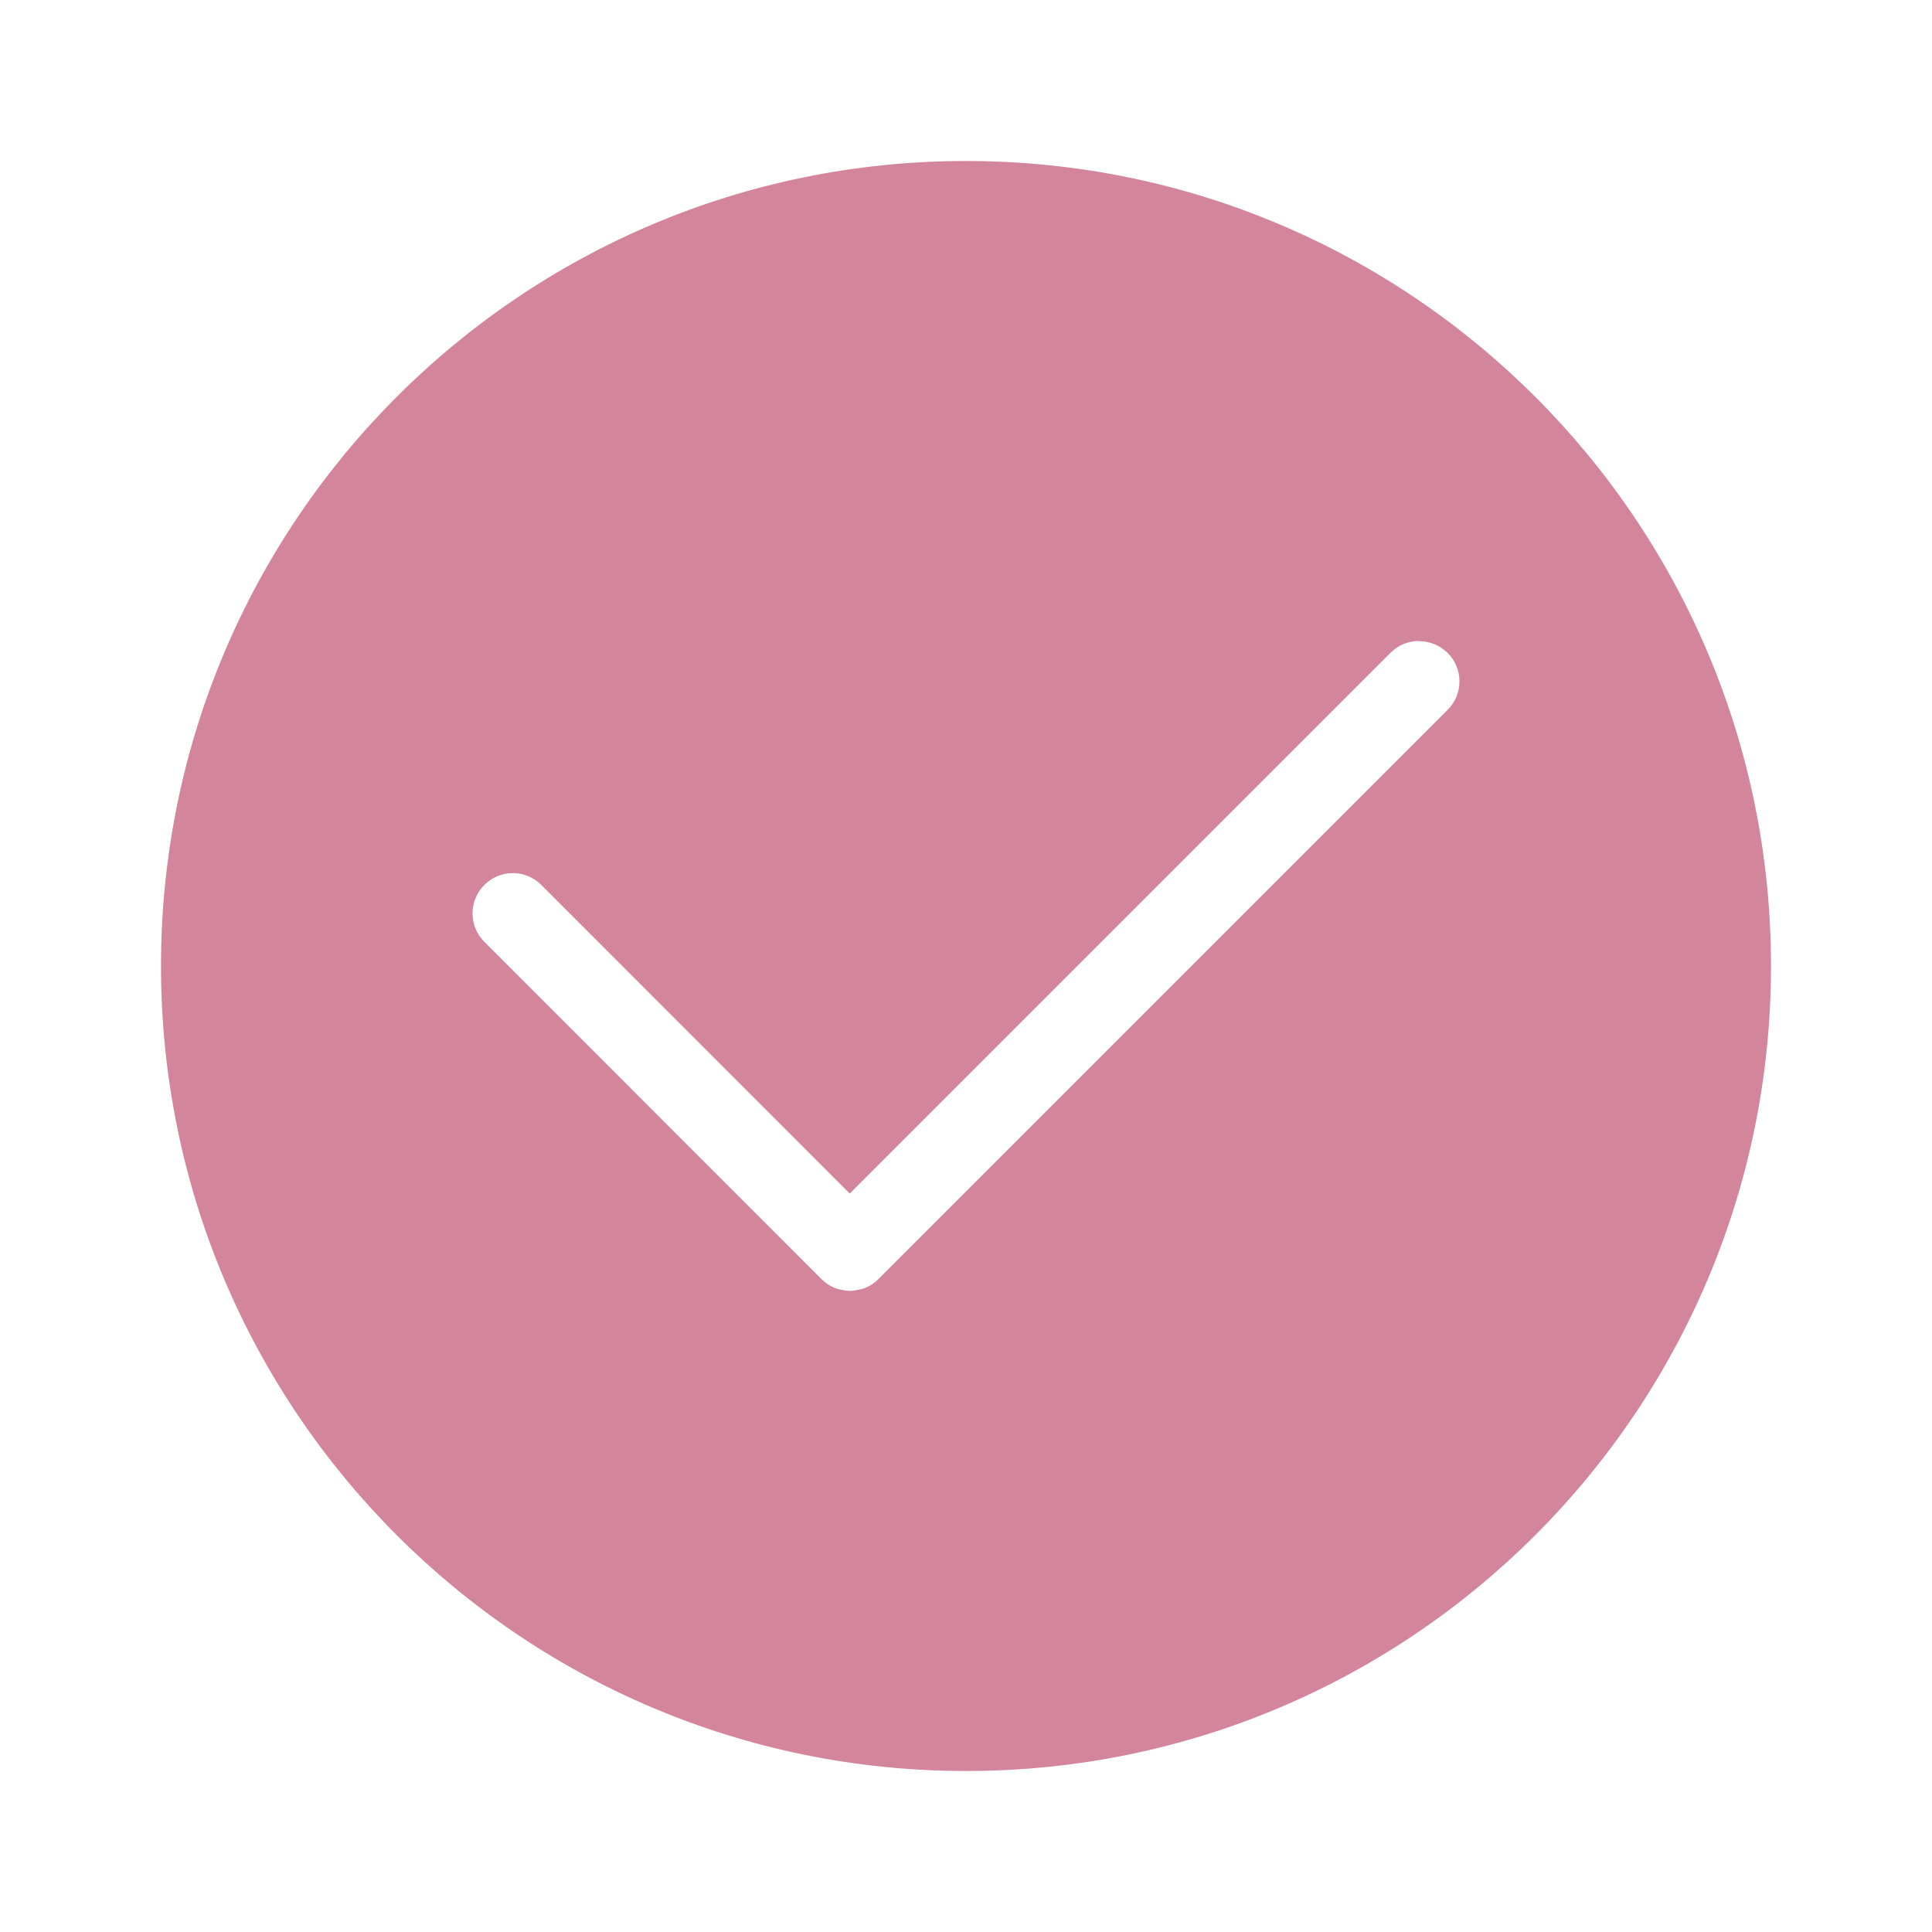
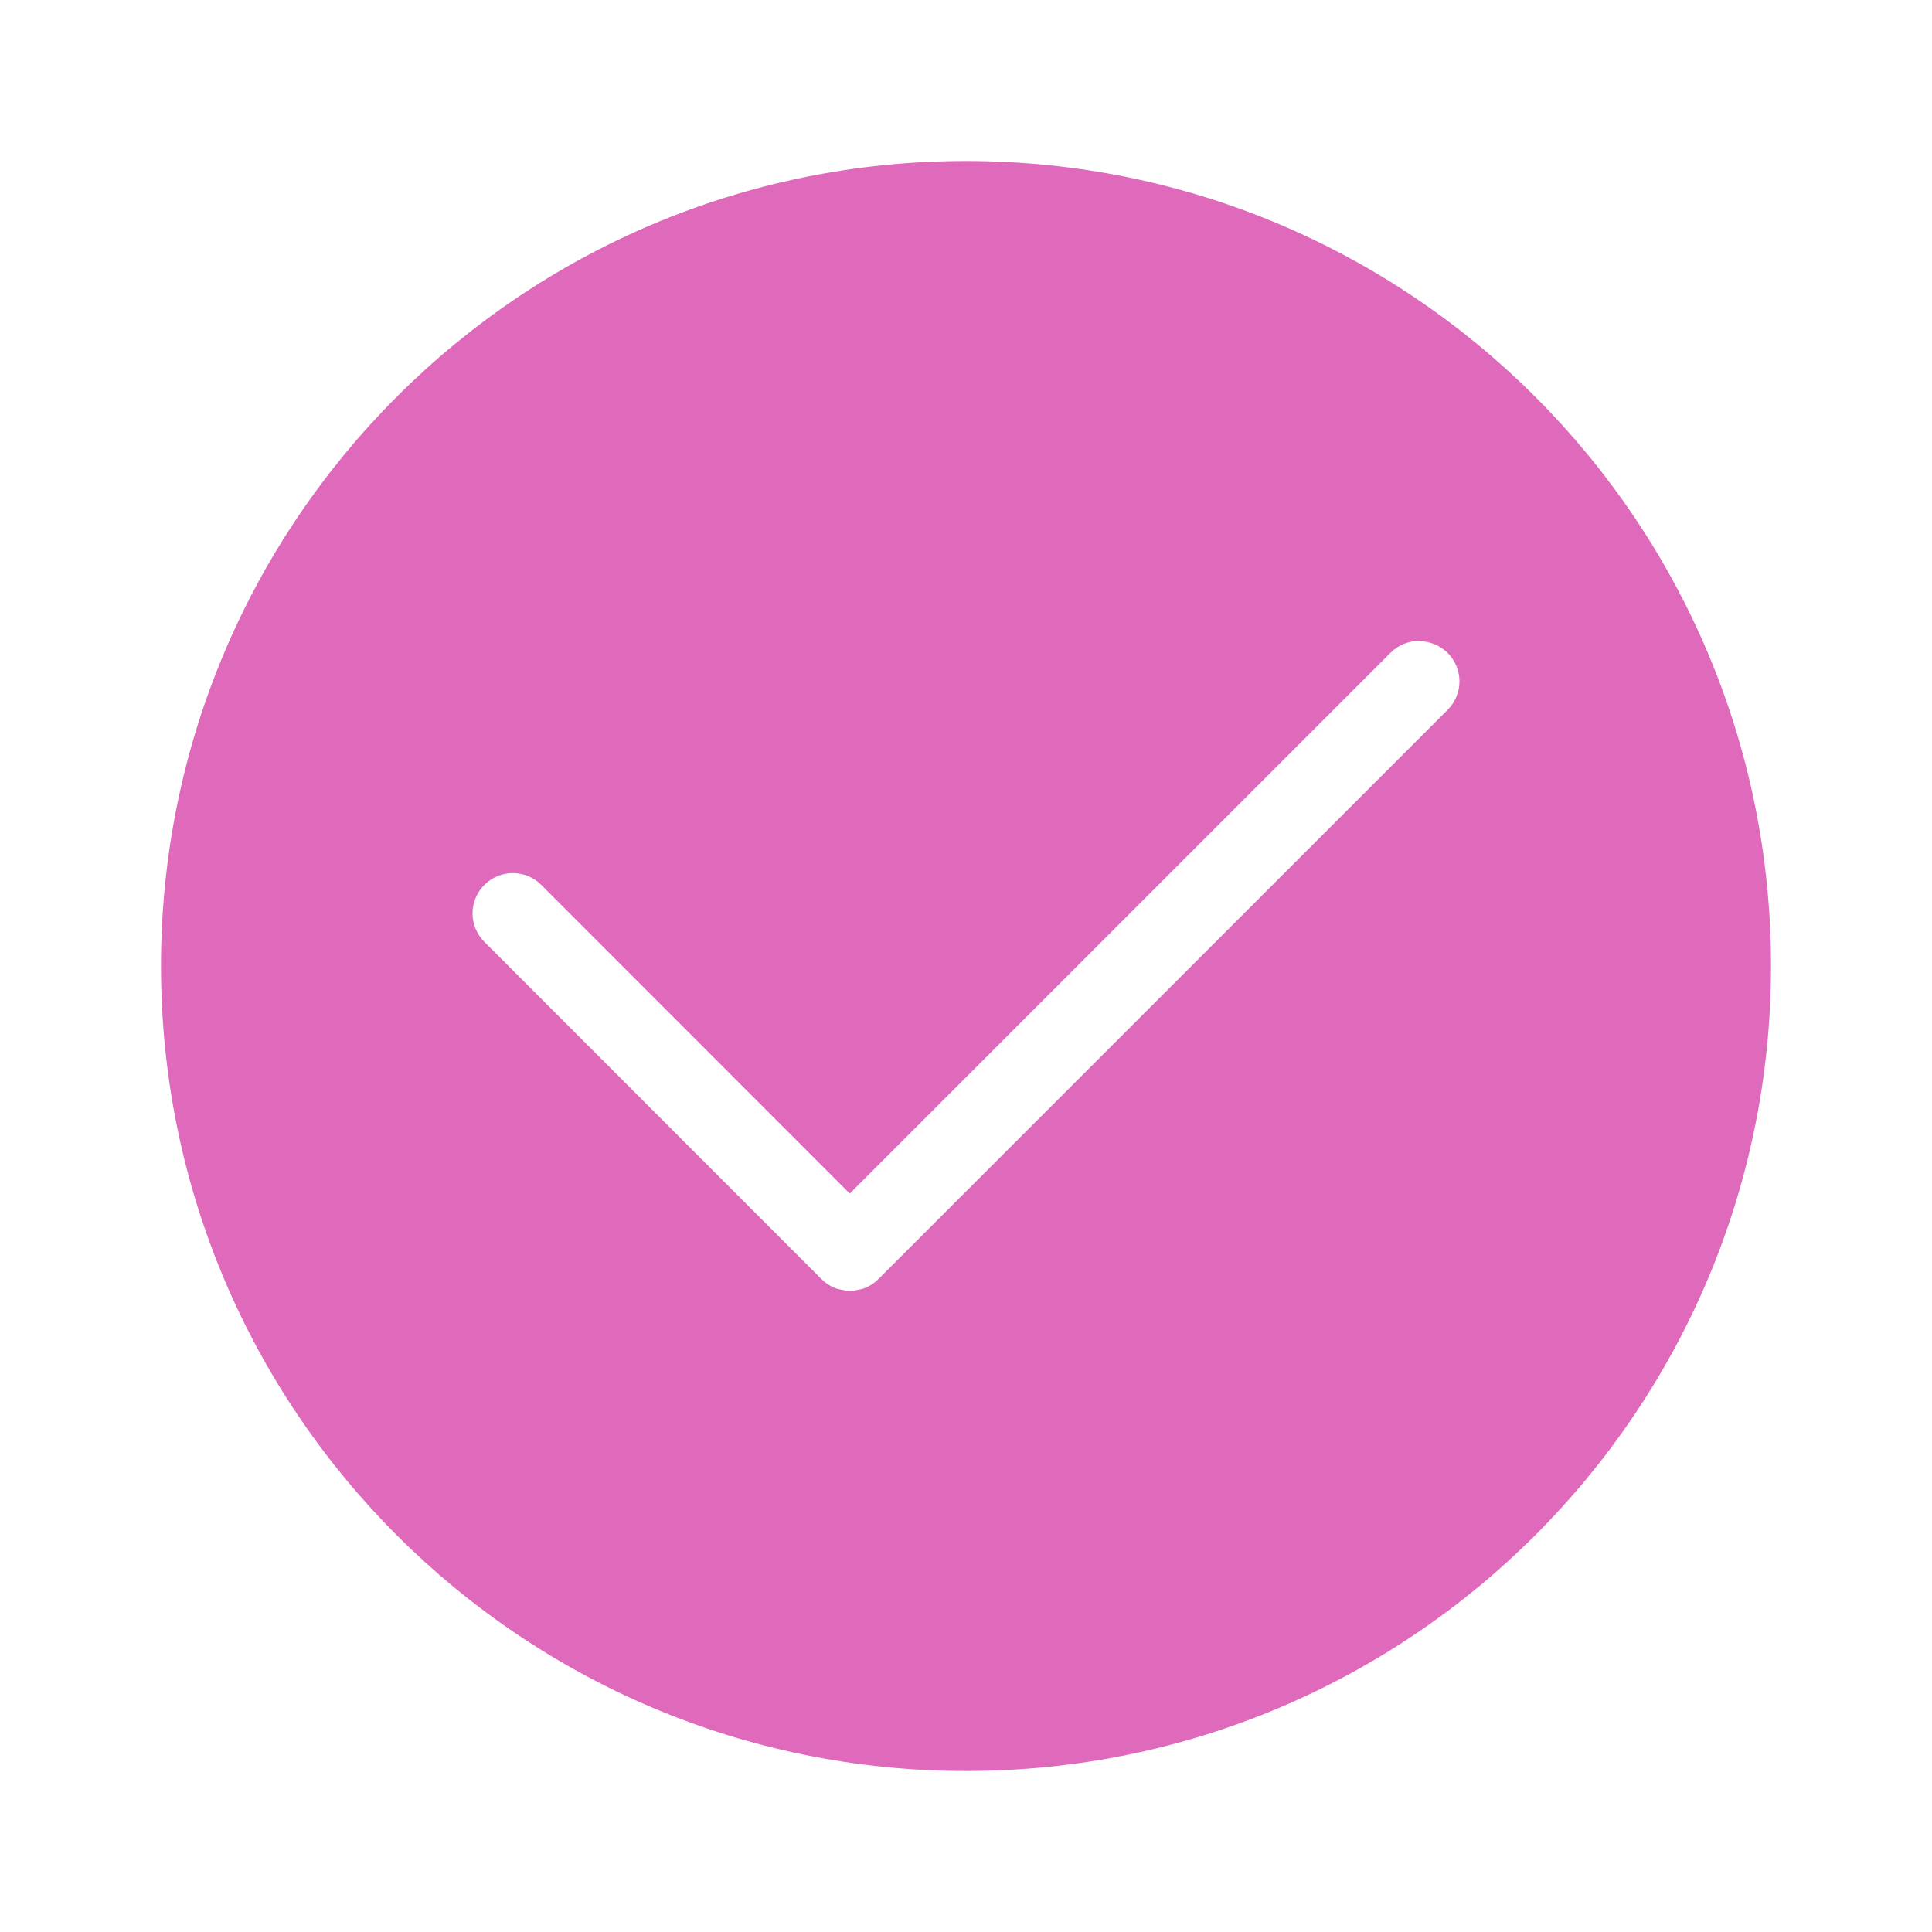
<svg xmlns="http://www.w3.org/2000/svg" width="24" height="24" version="1.1" viewBox="0 0 24 24">
-   <path d="m12 2a10 10 0 0 0-10 10 10 10 0 0 0 10 10 10 10 0 0 0 10-10 10 10 0 0 0-10-10zm5.629 5.963v0.002c0.128-4e-6 0.256 0.049 0.354 0.146 0.196 0.196 0.196 0.511 0 0.707l-7.072 7.072c-0.024 0.024-0.05 0.046-0.078 0.064-0.028 0.018-0.056 0.033-0.086 0.045-0.03 0.012-0.062 0.019-0.094 0.025-0.031 0.006-0.064 0.012-0.096 0.012-0.032 0-0.062-0.006-0.094-0.012-0.031-0.006-0.064-0.013-0.094-0.025-0.03-0.012-0.058-0.027-0.086-0.045-0.014-0.009-0.028-0.021-0.041-0.031-0.013-0.011-0.027-0.023-0.039-0.035l-4.186-4.188c-0.196-0.196-0.196-0.511 0-0.707 0.196-0.196 0.511-0.196 0.707 0l3.832 3.834 6.719-6.719c0.098-0.098 0.226-0.146 0.354-0.146z" fill="#d3869b" />
+   <path d="m12 2a10 10 0 0 0-10 10 10 10 0 0 0 10 10 10 10 0 0 0 10-10 10 10 0 0 0-10-10zm5.629 5.963v0.002c0.128-4e-6 0.256 0.049 0.354 0.146 0.196 0.196 0.196 0.511 0 0.707l-7.072 7.072c-0.024 0.024-0.05 0.046-0.078 0.064-0.028 0.018-0.056 0.033-0.086 0.045-0.03 0.012-0.062 0.019-0.094 0.025-0.031 0.006-0.064 0.012-0.096 0.012-0.032 0-0.062-0.006-0.094-0.012-0.031-0.006-0.064-0.013-0.094-0.025-0.03-0.012-0.058-0.027-0.086-0.045-0.014-0.009-0.028-0.021-0.041-0.031-0.013-0.011-0.027-0.023-0.039-0.035l-4.186-4.188c-0.196-0.196-0.196-0.511 0-0.707 0.196-0.196 0.511-0.196 0.707 0l3.832 3.834 6.719-6.719c0.098-0.098 0.226-0.146 0.354-0.146z" fill="#df69ba" />
</svg>
